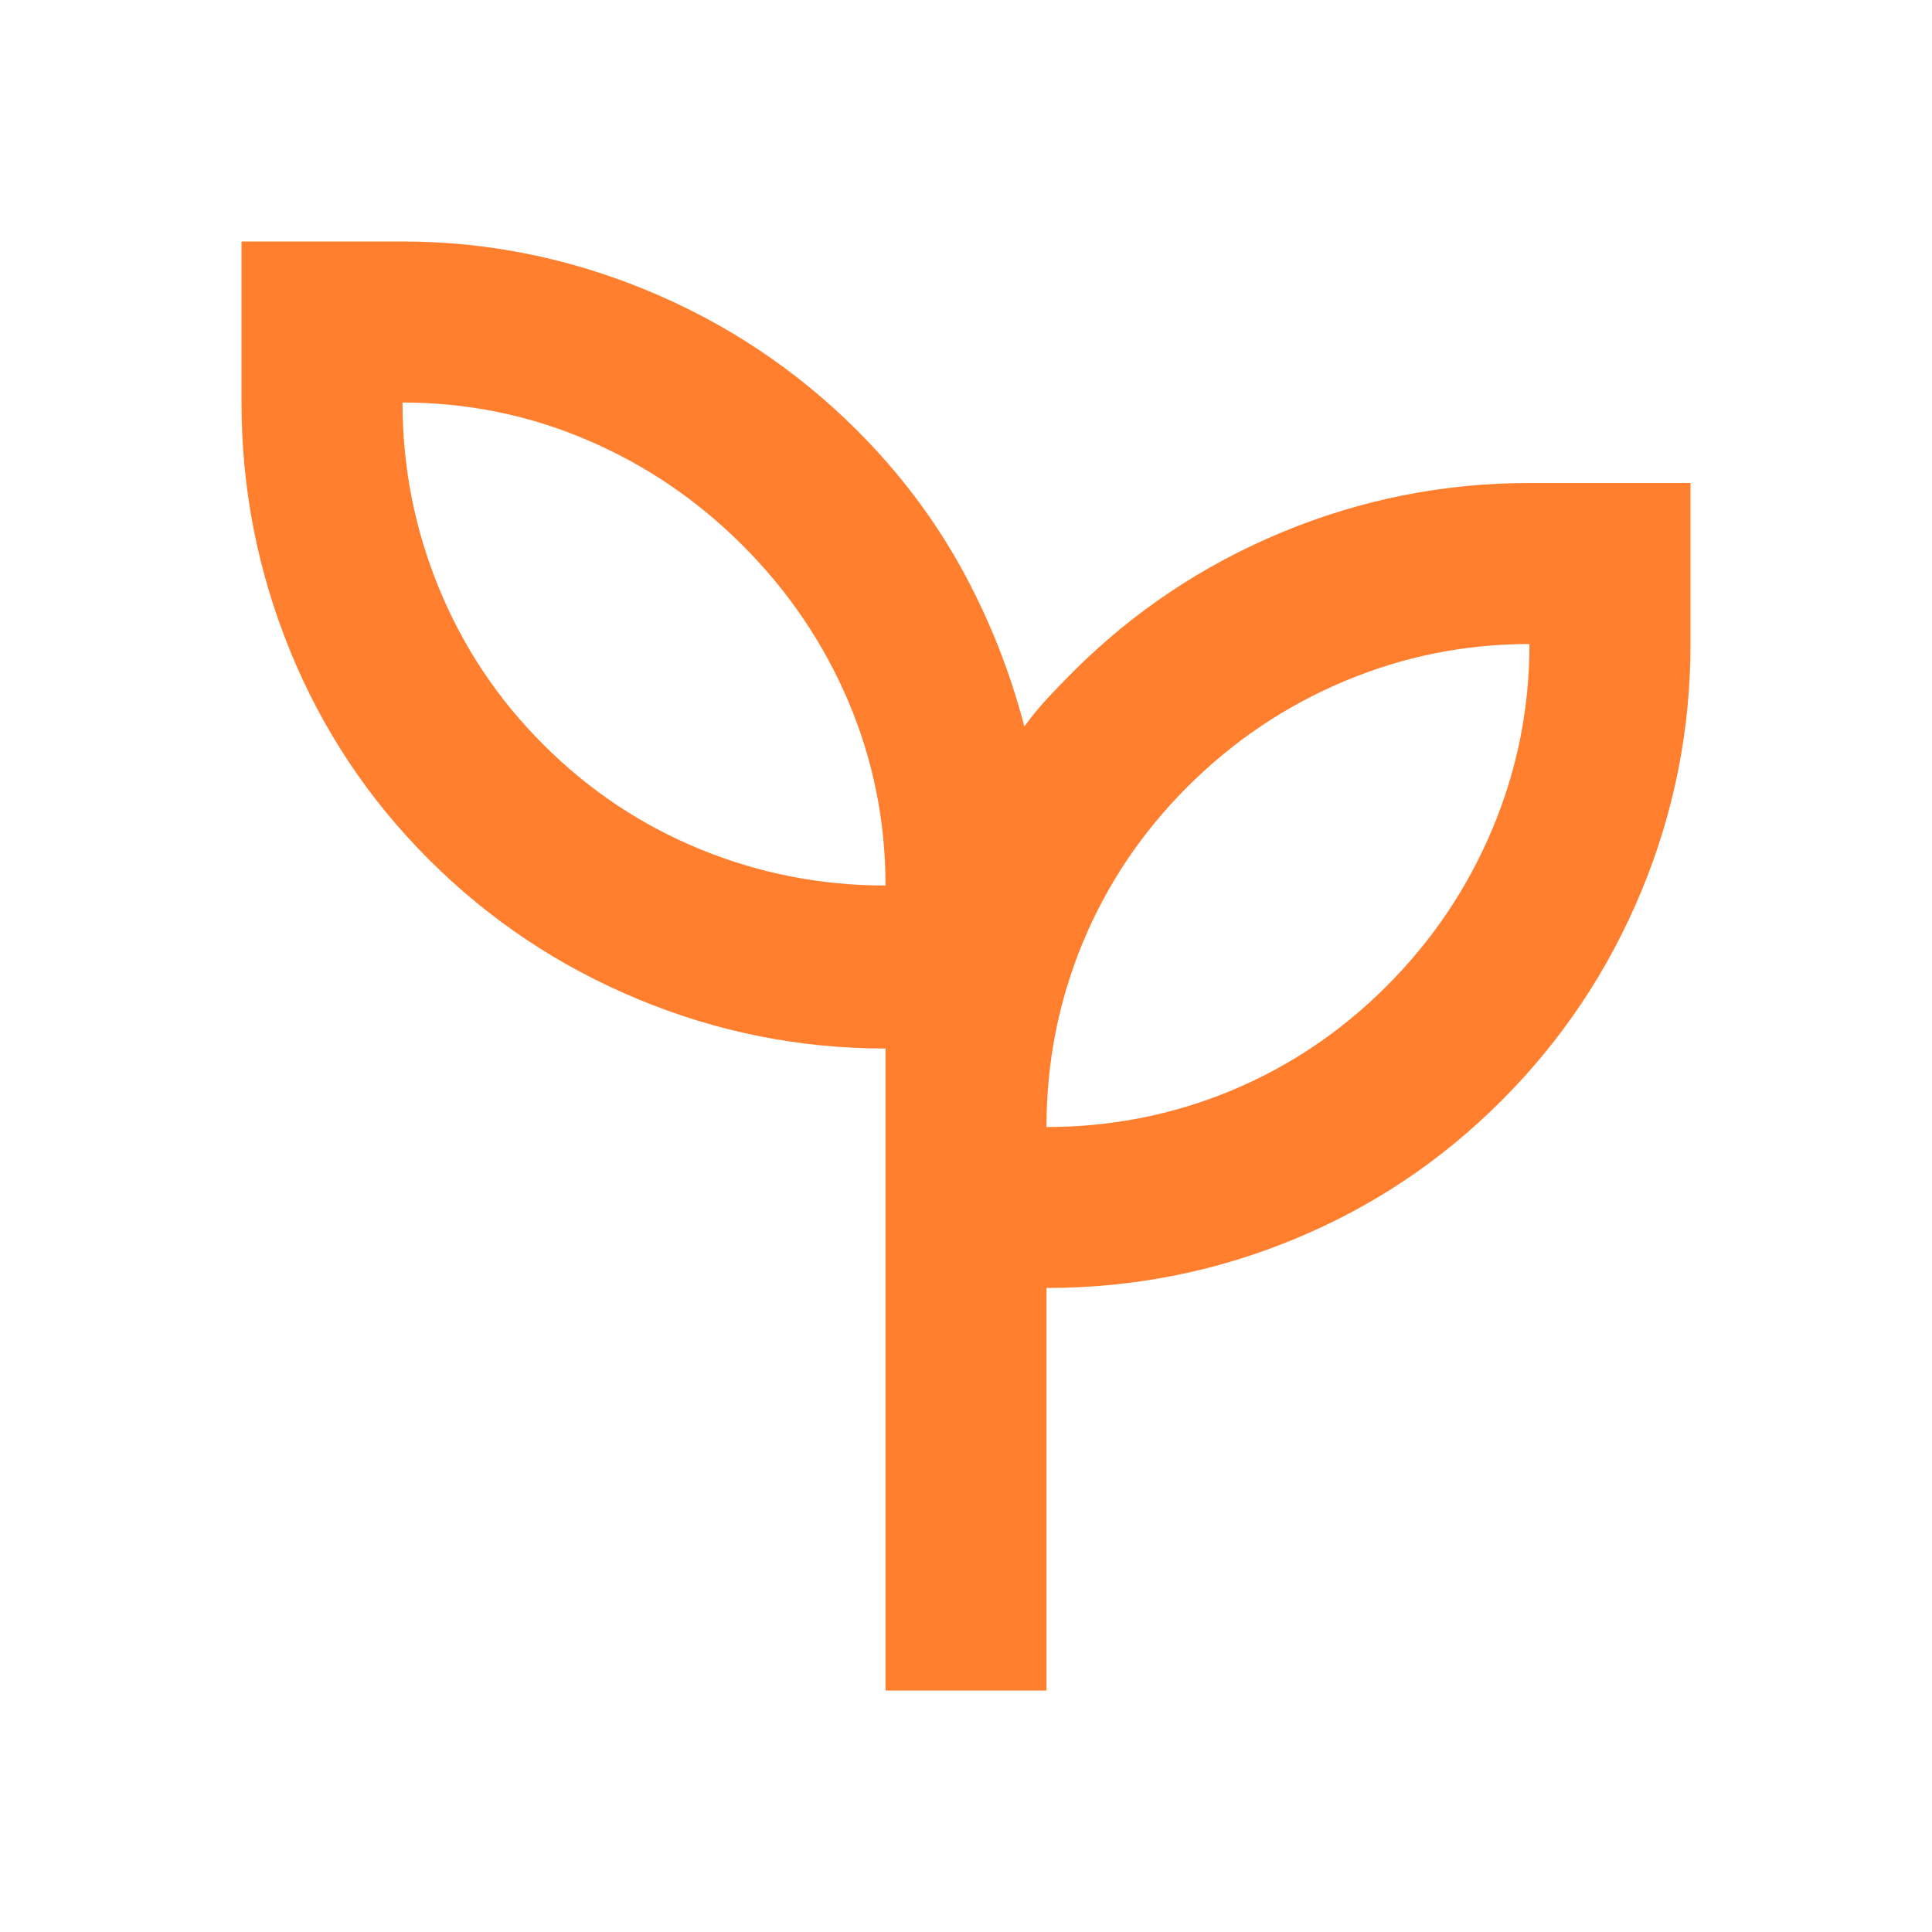
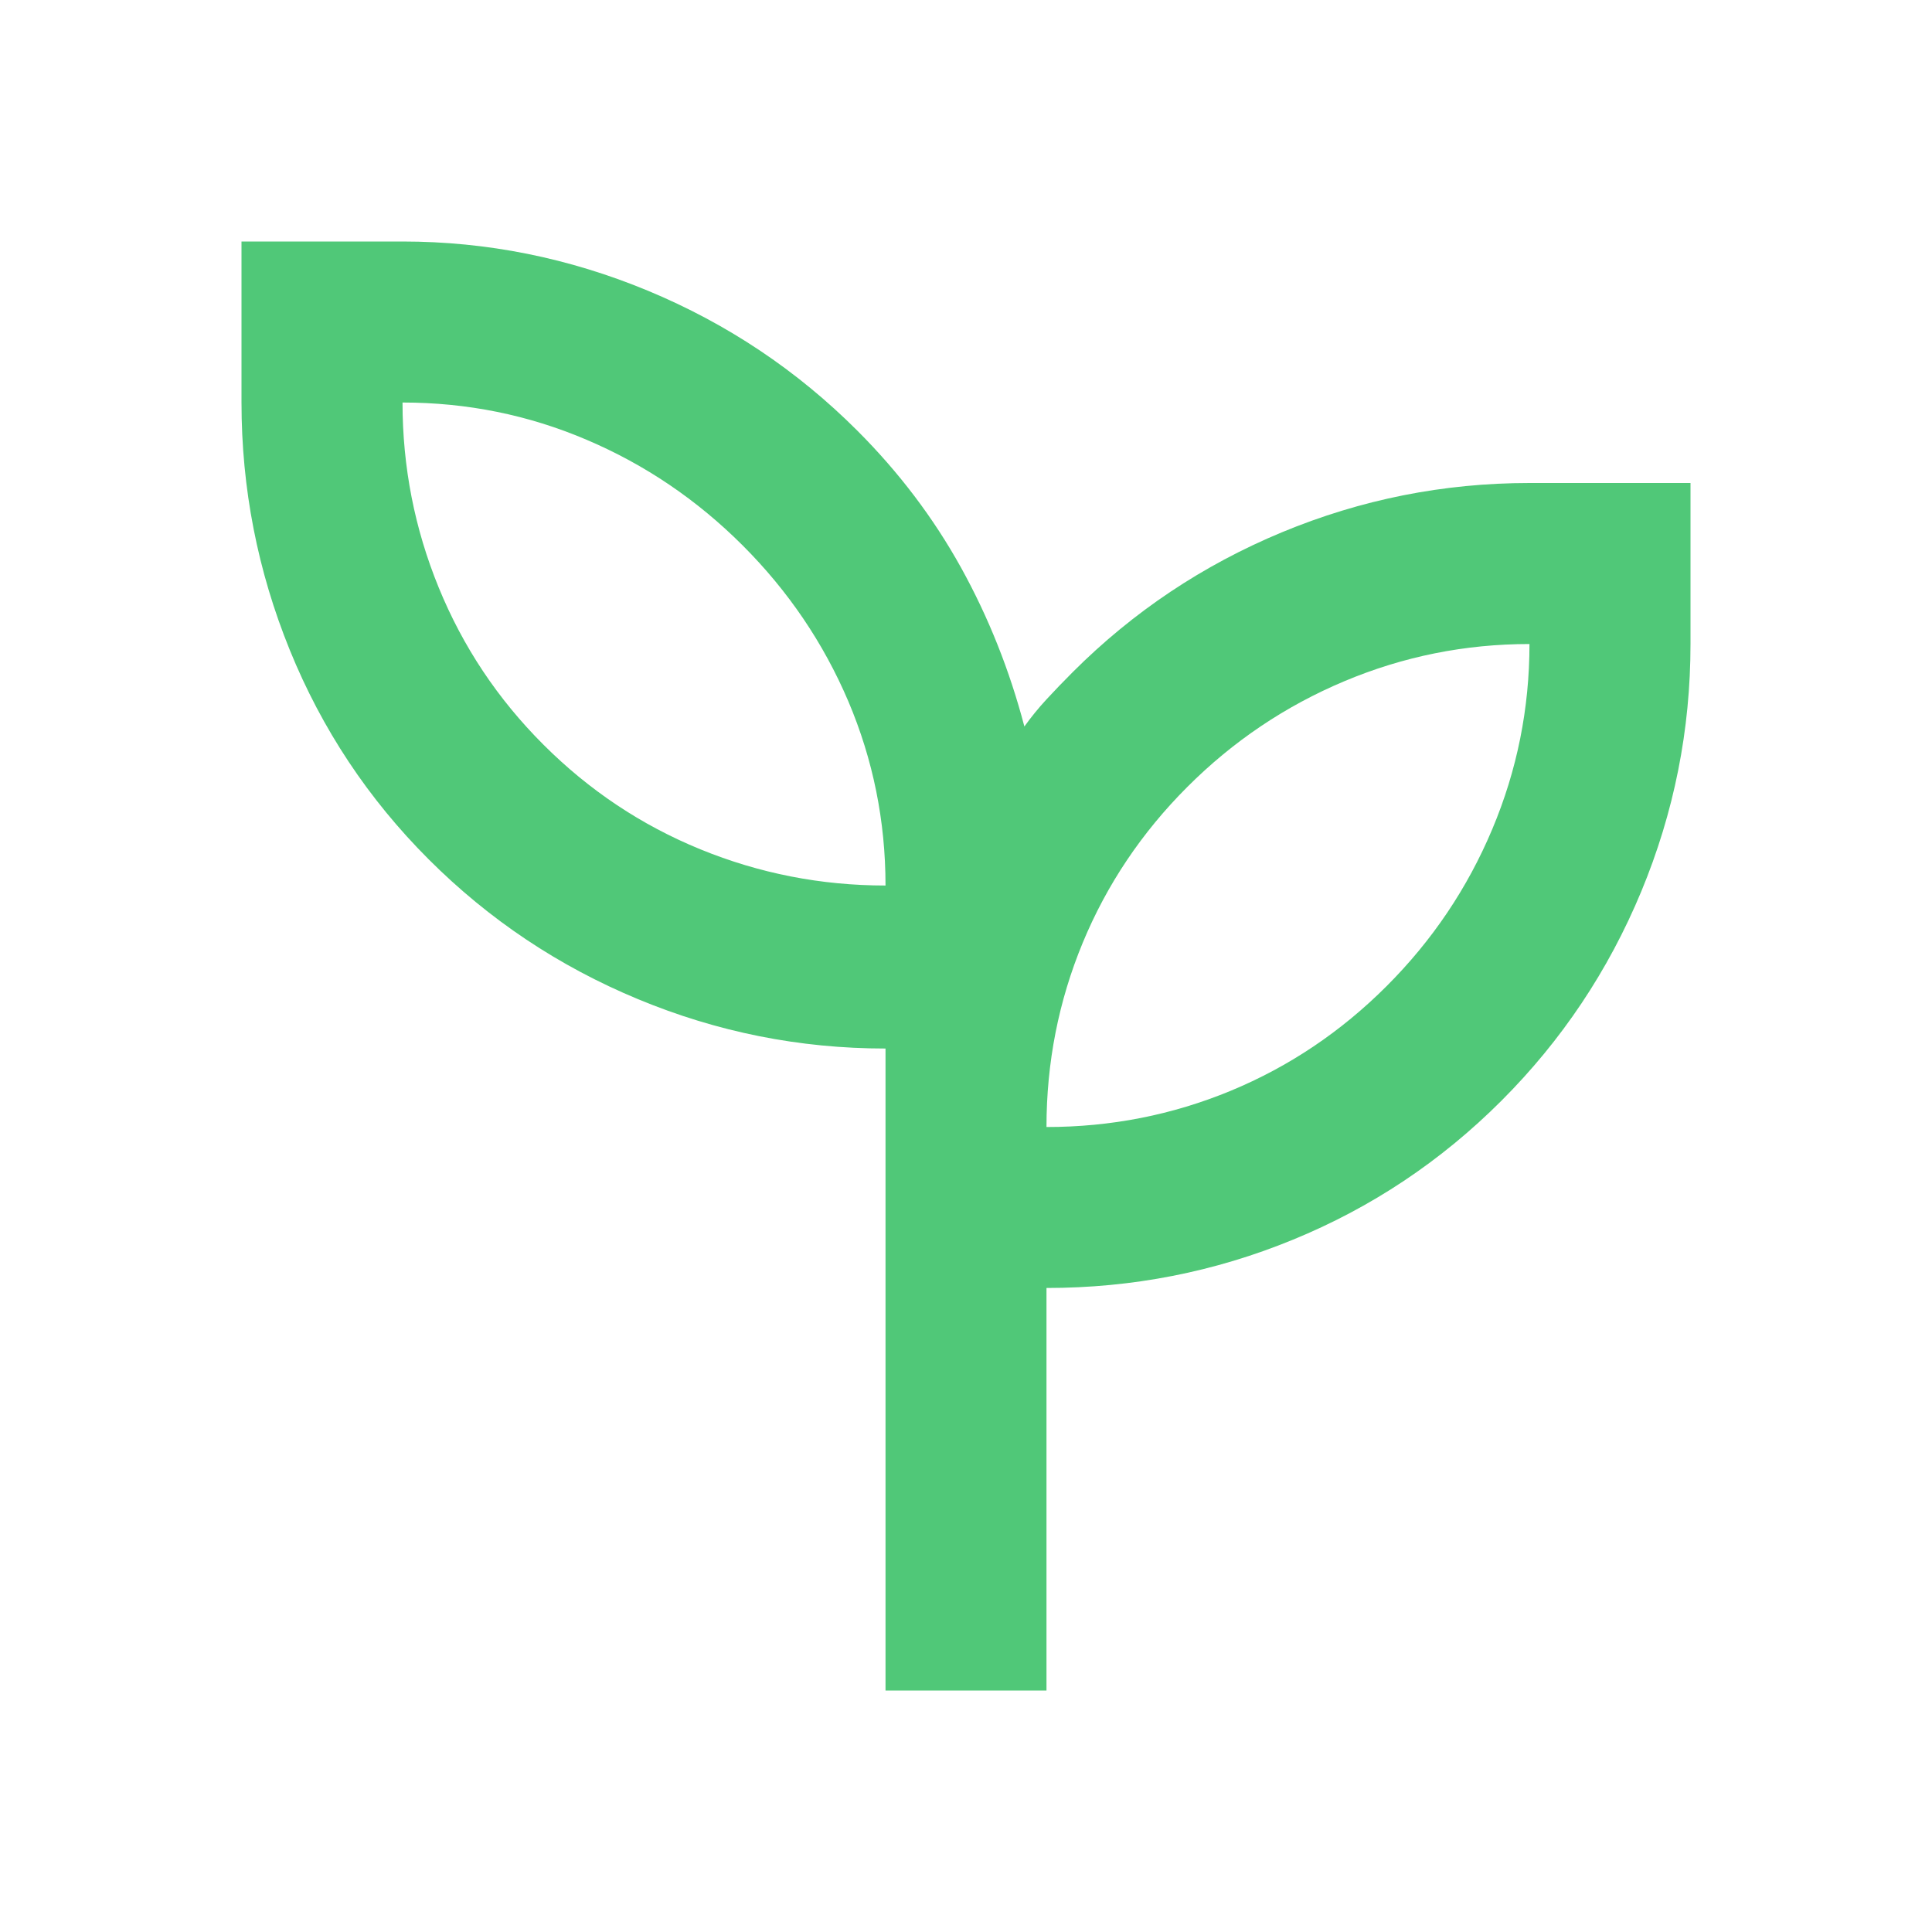
<svg xmlns="http://www.w3.org/2000/svg" width="32" height="32" viewBox="0 0 32 32" fill="none">
  <mask id="mask0_268_1211" style="mask-type:alpha" maskUnits="userSpaceOnUse" x="0" y="0" width="32" height="32">
    <rect width="32" height="32" fill="#D9D9D9" />
  </mask>
  <g mask="url(#mask0_268_1211)">
-     <path d="M14.667 28V17.367C13.244 17.367 11.878 17.094 10.567 16.549C9.256 16.005 8.1 15.233 7.1 14.233C6.1 13.233 5.333 12.078 4.8 10.767C4.267 9.456 4 8.089 4 6.667V4H6.667C8.067 4 9.422 4.272 10.733 4.816C12.044 5.361 13.2 6.133 14.2 7.133C14.889 7.822 15.461 8.578 15.917 9.4C16.372 10.222 16.722 11.1 16.967 12.033C17.078 11.878 17.2 11.728 17.333 11.584C17.467 11.439 17.611 11.289 17.767 11.133C18.767 10.133 19.922 9.361 21.233 8.816C22.544 8.272 23.911 8 25.333 8H28V10.667C28 12.089 27.728 13.456 27.184 14.767C26.639 16.078 25.867 17.233 24.867 18.233C23.867 19.233 22.716 20 21.416 20.533C20.116 21.067 18.756 21.333 17.333 21.333V28H14.667ZM14.667 14.667C14.667 13.6 14.461 12.583 14.051 11.616C13.639 10.65 13.056 9.789 12.3 9.033C11.544 8.278 10.683 7.695 9.716 7.284C8.75 6.872 7.733 6.667 6.667 6.667C6.667 7.733 6.867 8.756 7.267 9.733C7.667 10.711 8.244 11.578 9 12.333C9.756 13.089 10.622 13.667 11.6 14.067C12.578 14.467 13.6 14.667 14.667 14.667ZM17.333 18.667C18.4 18.667 19.417 18.467 20.384 18.067C21.35 17.667 22.211 17.089 22.967 16.333C23.722 15.578 24.306 14.711 24.717 13.733C25.128 12.756 25.333 11.733 25.333 10.667C24.267 10.667 23.244 10.872 22.267 11.283C21.289 11.694 20.422 12.278 19.667 13.033C18.911 13.789 18.333 14.65 17.933 15.616C17.533 16.583 17.333 17.6 17.333 18.667Z" fill="#FF7F2F" />
+     <path d="M14.667 28V17.367C13.244 17.367 11.878 17.094 10.567 16.549C9.256 16.005 8.1 15.233 7.1 14.233C6.1 13.233 5.333 12.078 4.8 10.767C4.267 9.456 4 8.089 4 6.667V4H6.667C8.067 4 9.422 4.272 10.733 4.816C12.044 5.361 13.2 6.133 14.2 7.133C14.889 7.822 15.461 8.578 15.917 9.4C16.372 10.222 16.722 11.1 16.967 12.033C17.078 11.878 17.2 11.728 17.333 11.584C17.467 11.439 17.611 11.289 17.767 11.133C18.767 10.133 19.922 9.361 21.233 8.816C22.544 8.272 23.911 8 25.333 8H28V10.667C28 12.089 27.728 13.456 27.184 14.767C26.639 16.078 25.867 17.233 24.867 18.233C23.867 19.233 22.716 20 21.416 20.533C20.116 21.067 18.756 21.333 17.333 21.333V28H14.667ZM14.667 14.667C14.667 13.6 14.461 12.583 14.051 11.616C13.639 10.65 13.056 9.789 12.3 9.033C11.544 8.278 10.683 7.695 9.716 7.284C8.75 6.872 7.733 6.667 6.667 6.667C6.667 7.733 6.867 8.756 7.267 9.733C7.667 10.711 8.244 11.578 9 12.333C9.756 13.089 10.622 13.667 11.6 14.067C12.578 14.467 13.6 14.667 14.667 14.667ZM17.333 18.667C18.4 18.667 19.417 18.467 20.384 18.067C21.35 17.667 22.211 17.089 22.967 16.333C23.722 15.578 24.306 14.711 24.717 13.733C25.128 12.756 25.333 11.733 25.333 10.667C24.267 10.667 23.244 10.872 22.267 11.283C21.289 11.694 20.422 12.278 19.667 13.033C18.911 13.789 18.333 14.65 17.933 15.616C17.533 16.583 17.333 17.6 17.333 18.667Z" fill="#50c878" />
  </g>
</svg>
